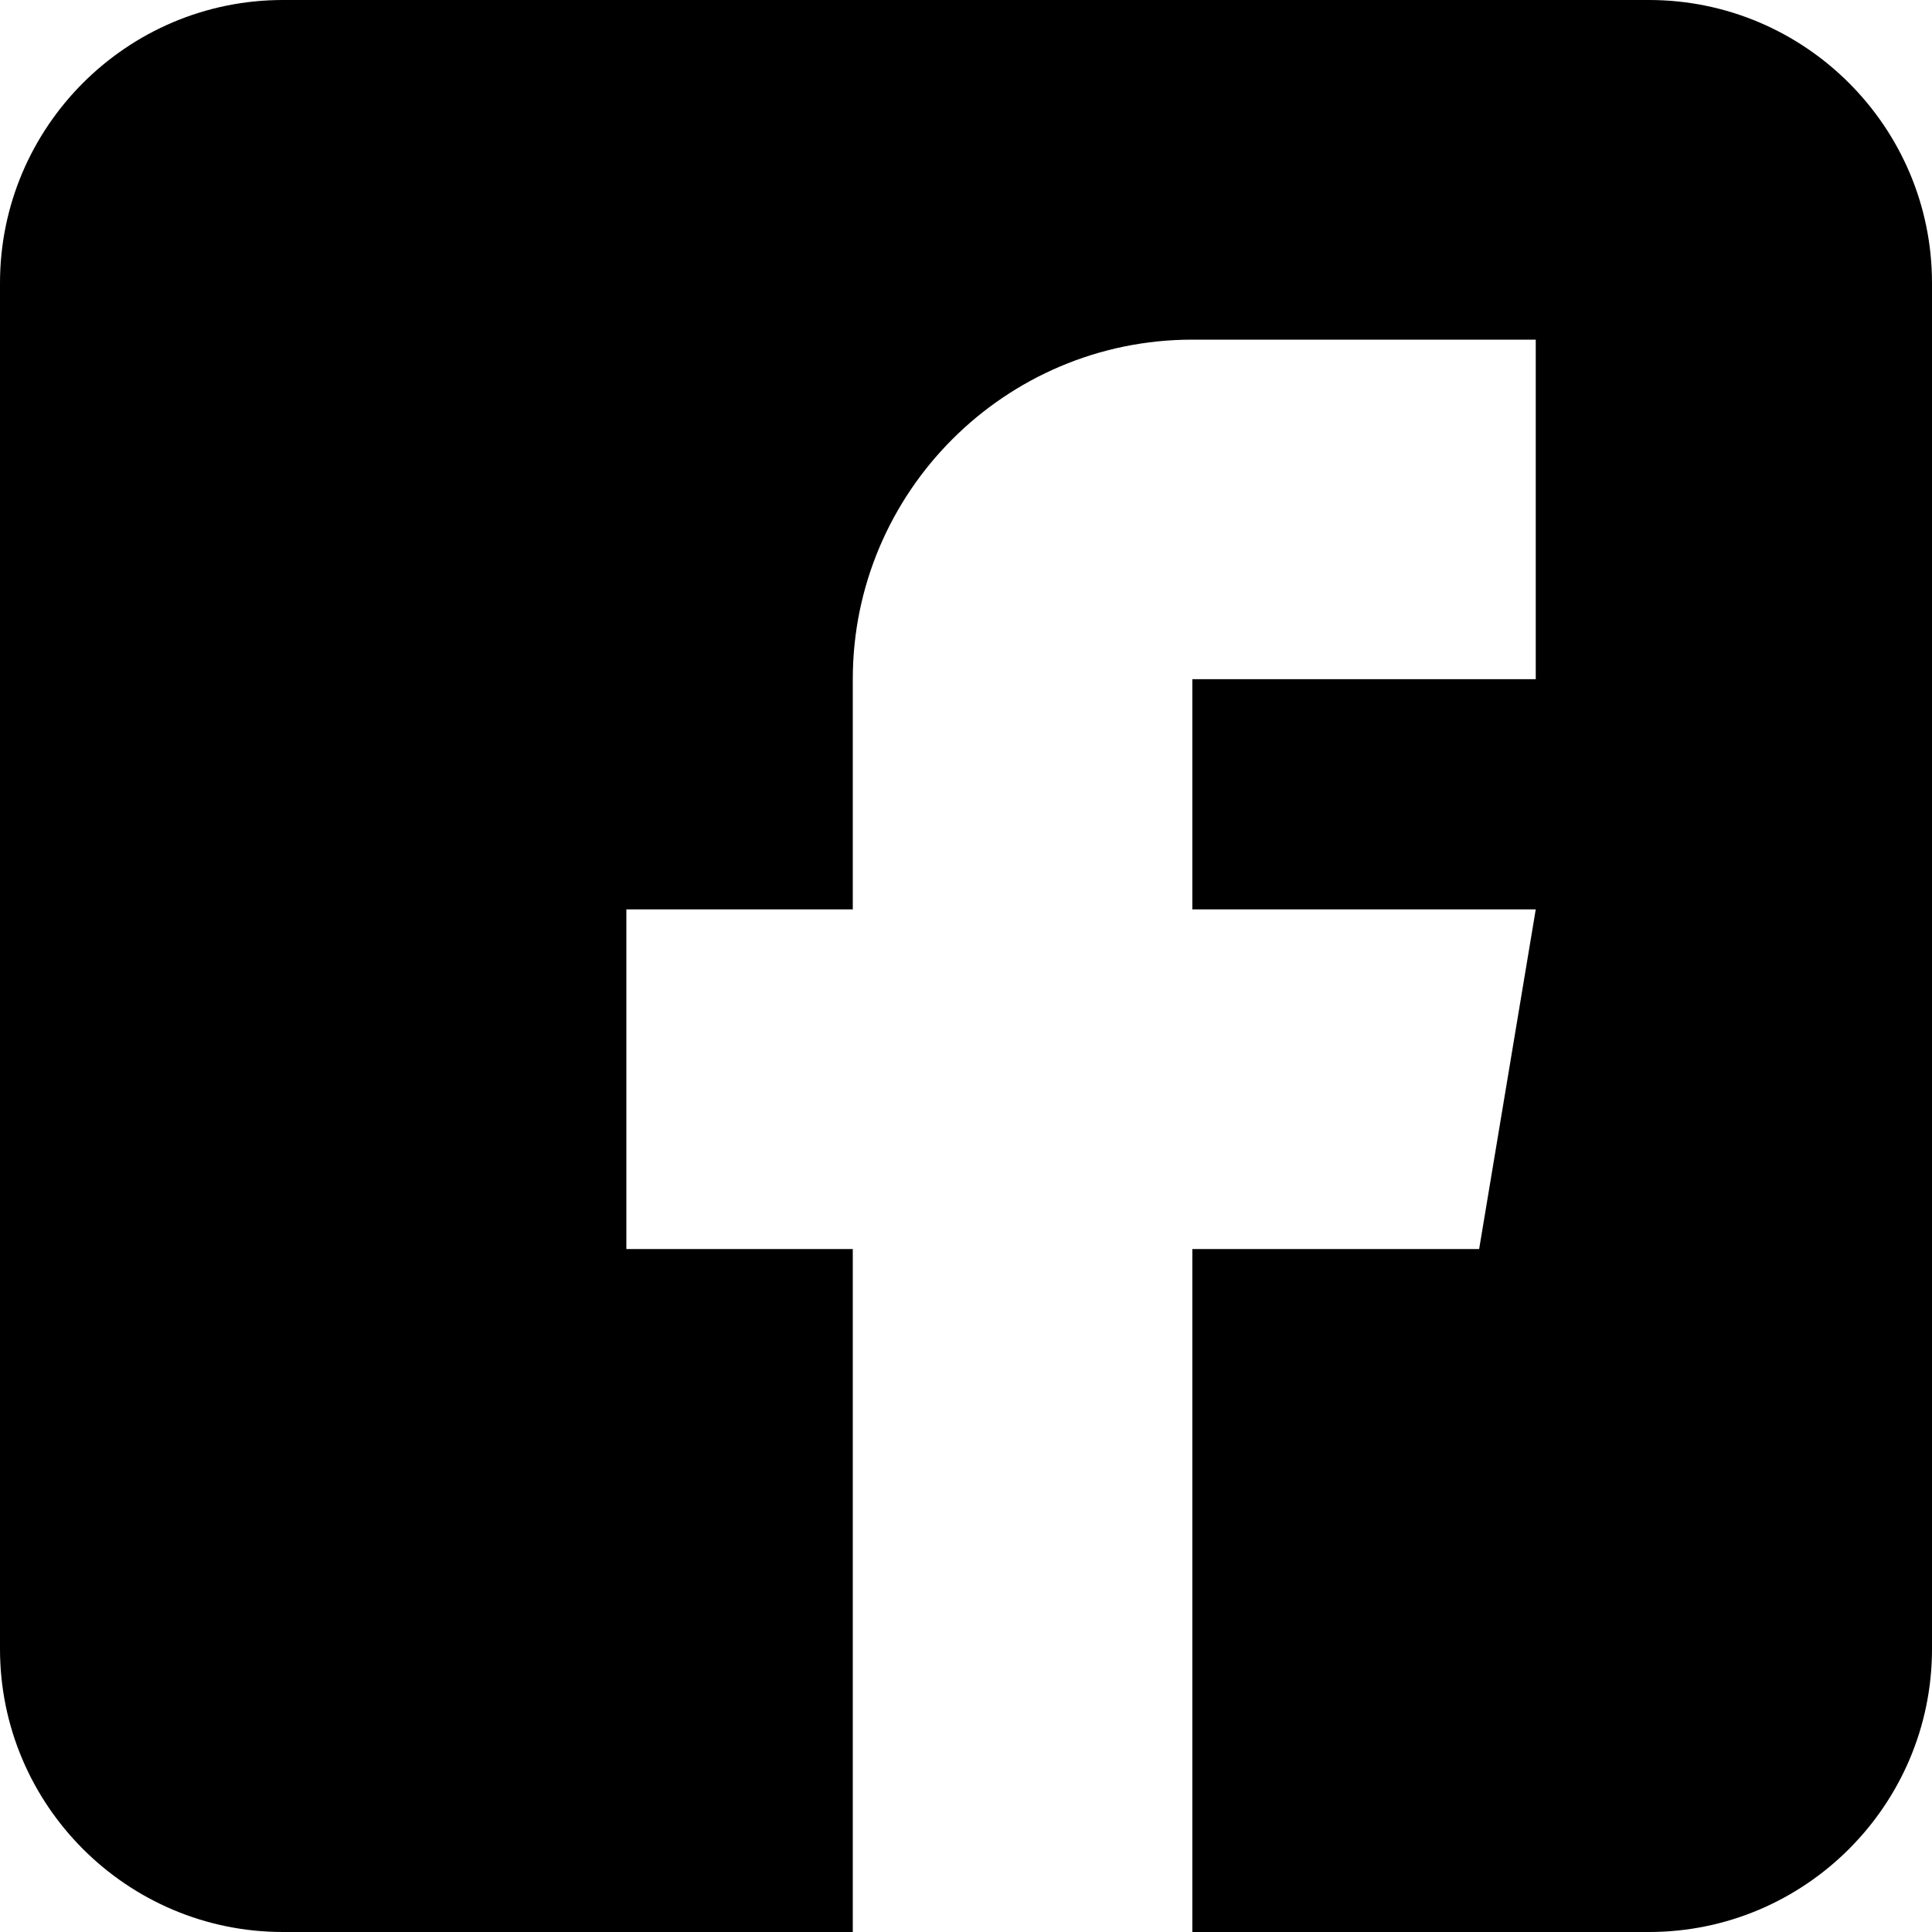
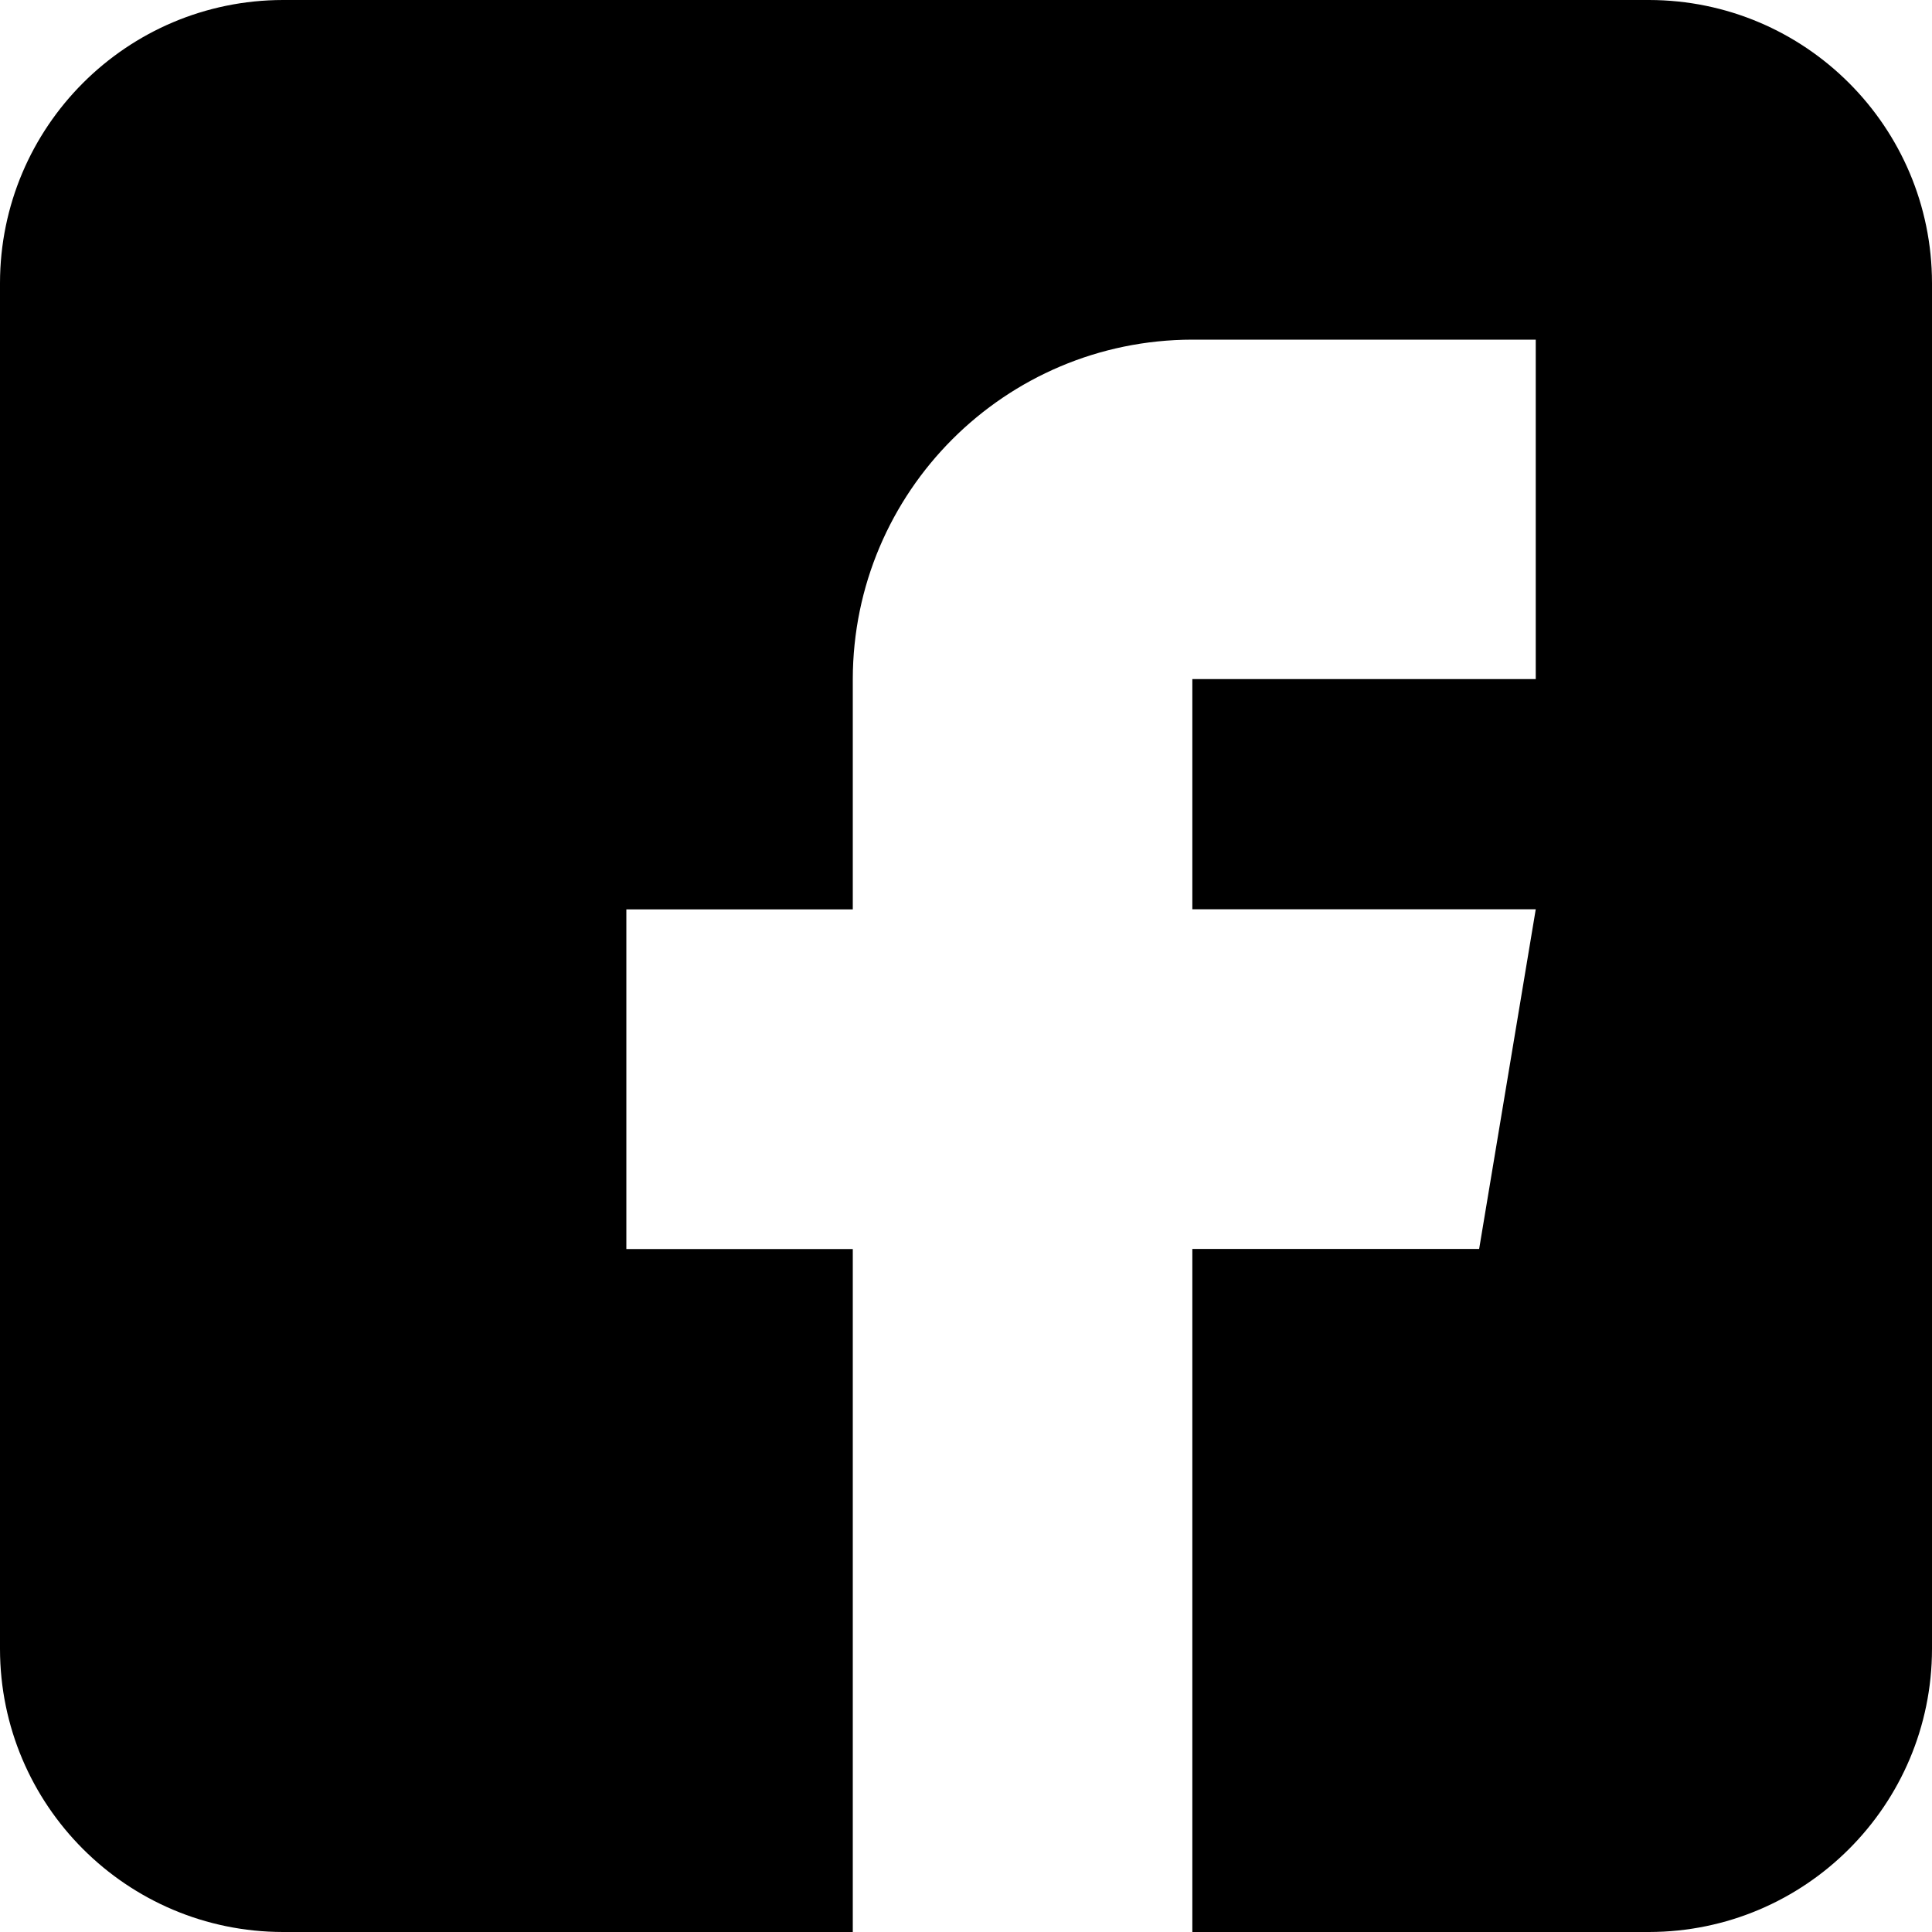
- <svg xmlns="http://www.w3.org/2000/svg" width="20" height="20" viewBox="0 0 20 20" fill="none">
-   <path d="M17.07 0L2.929 0C1.314 0 -0 1.314 -0 2.93L-0 17.07C-0 18.686 1.314 20 2.929 20L8.828 20L8.828 12.93L6.484 12.93L6.484 9.414L8.828 9.414L8.828 7.031C8.828 5.093 10.405 3.516 12.343 3.516L15.898 3.516L15.898 7.031L12.343 7.031L12.343 9.414L15.898 9.414L15.312 12.93L12.343 12.93L12.343 20L17.07 20C18.685 20 20 18.686 20 17.07L20 2.93C20 1.314 18.685 0 17.07 0Z" fill="black" />
+ <svg xmlns="http://www.w3.org/2000/svg" width="20" height="20" fill="none">
+   <path d="M17.07 0H2.93A2.933 2.933 0 000 2.93v14.14A2.933 2.933 0 002.93 20h5.898v-7.07H6.484V9.414h2.344V7.031a3.52 3.52 0 013.515-3.515h3.555V7.03h-3.555v2.383h3.555l-.586 3.516h-2.969V20h4.727A2.933 2.933 0 0020 17.07V2.93A2.933 2.933 0 0017.07 0z" fill="#000" />
</svg>
